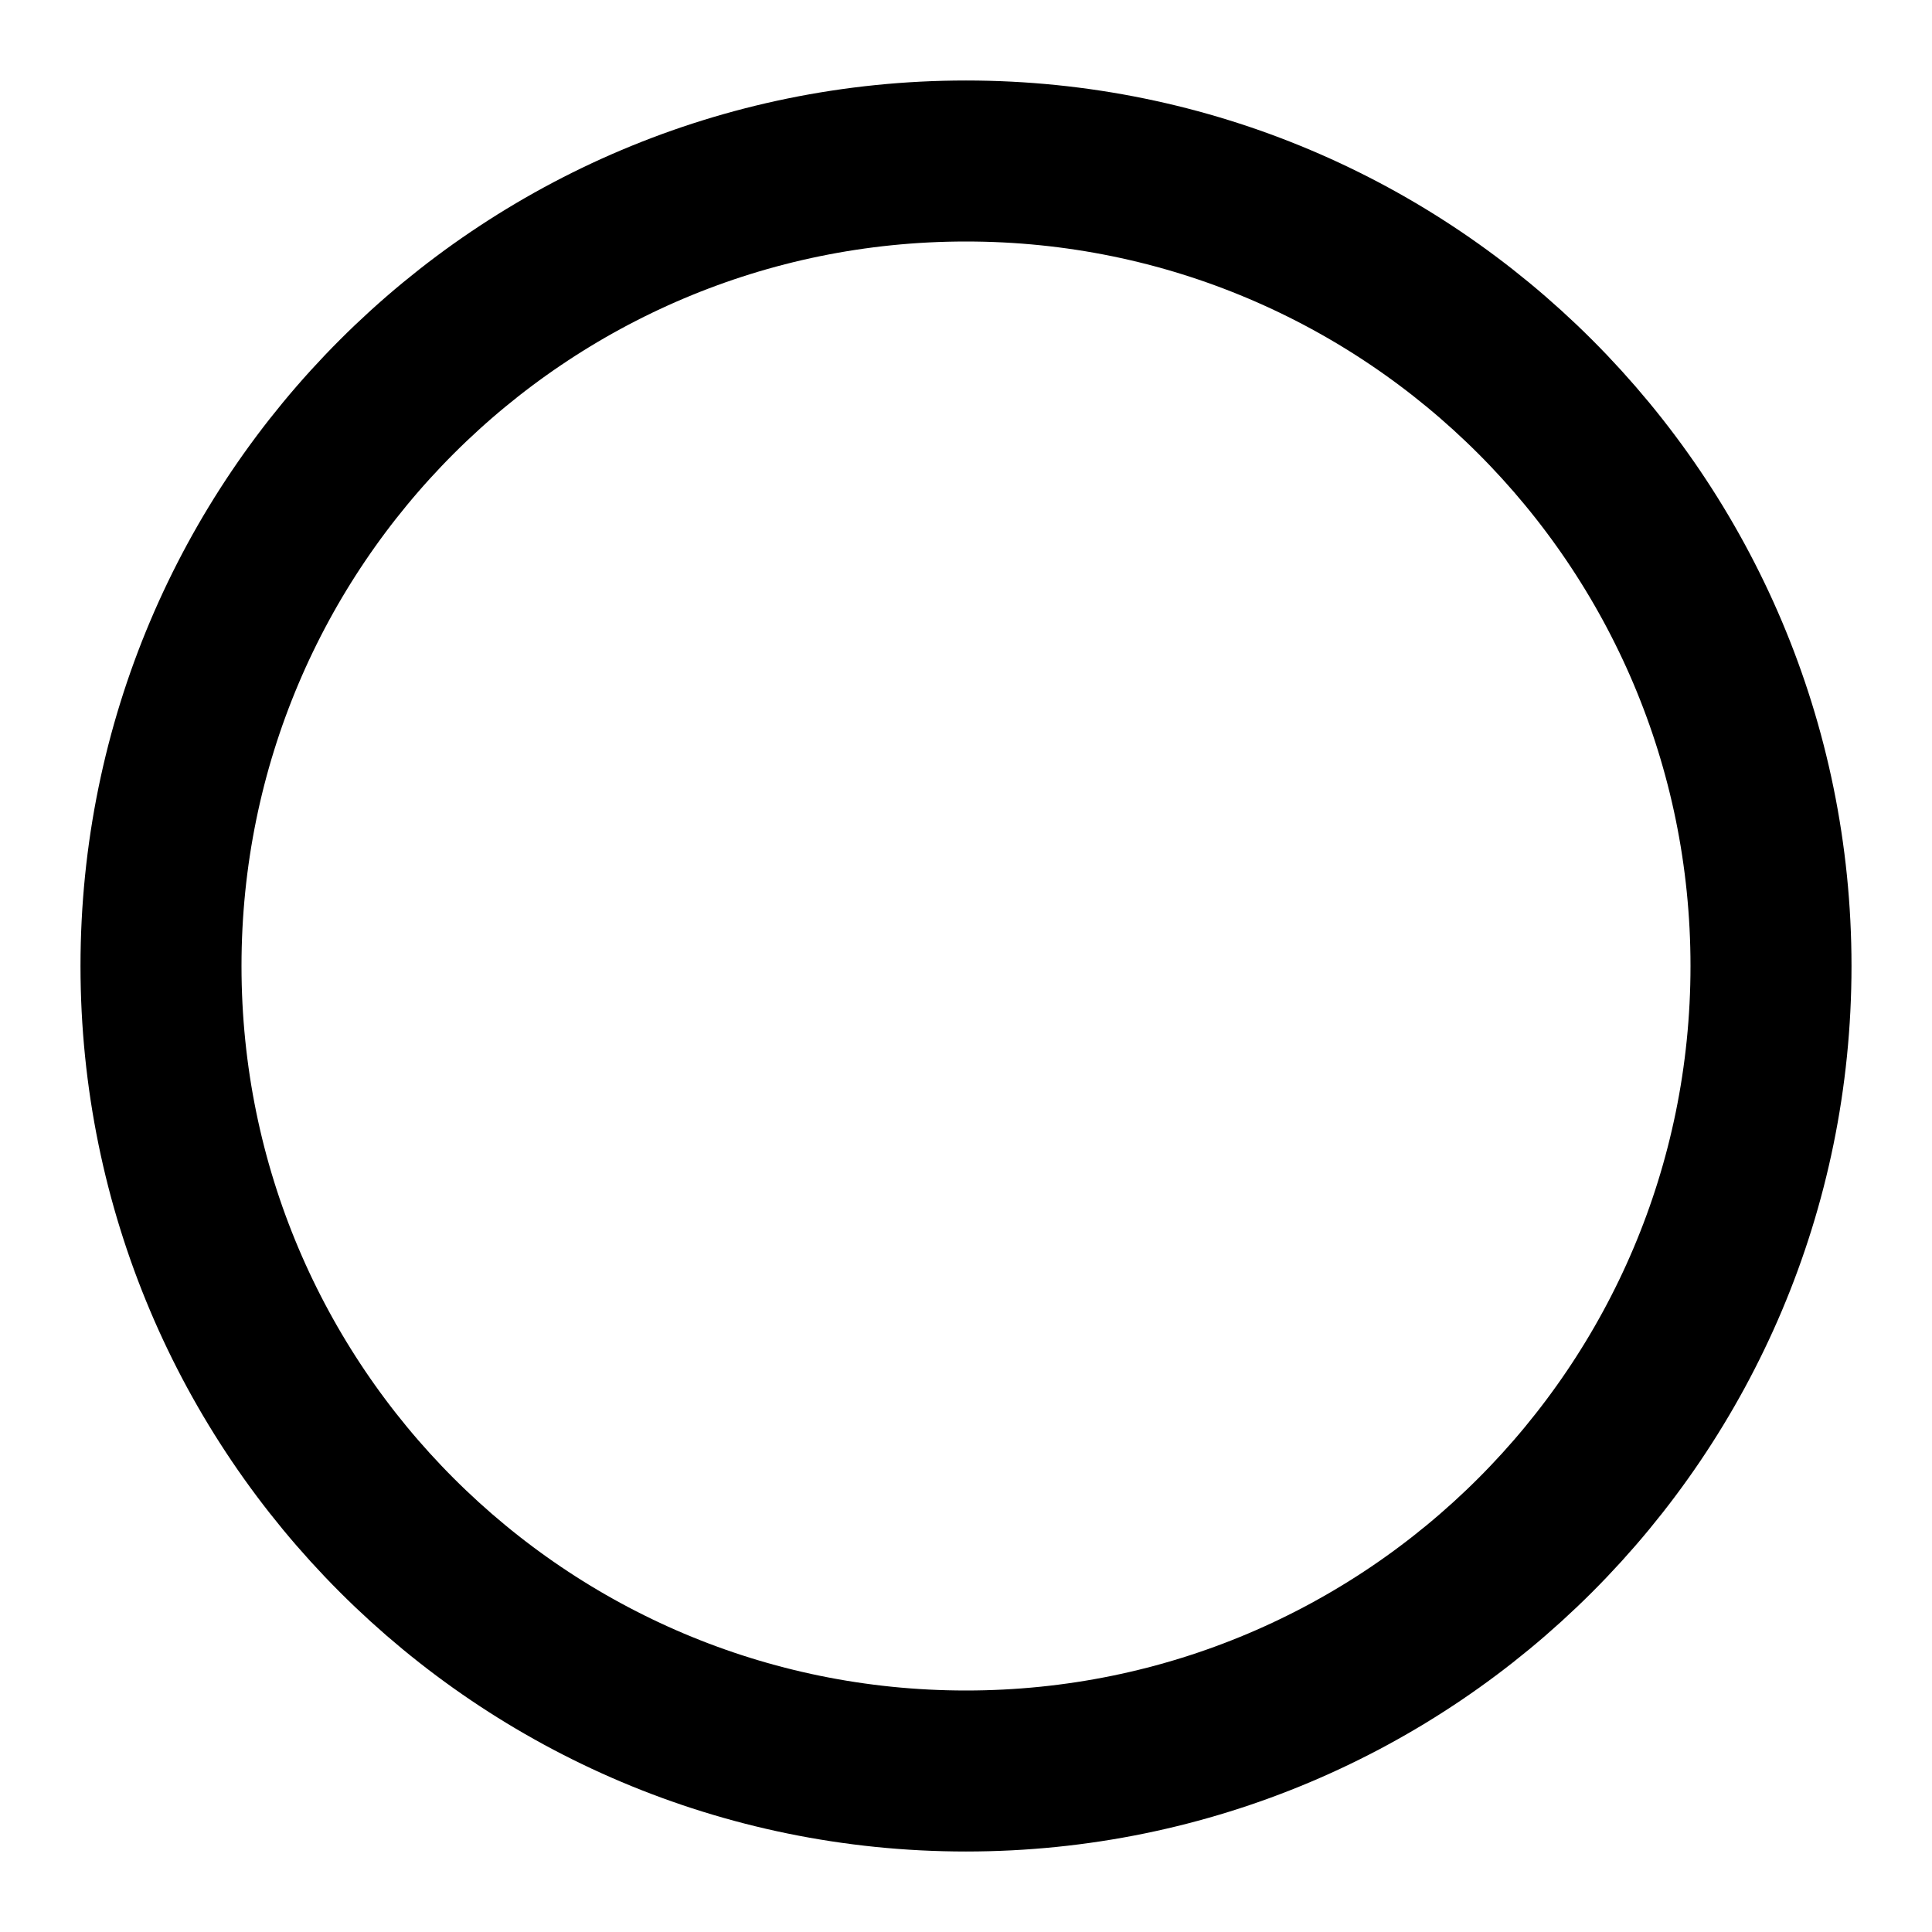
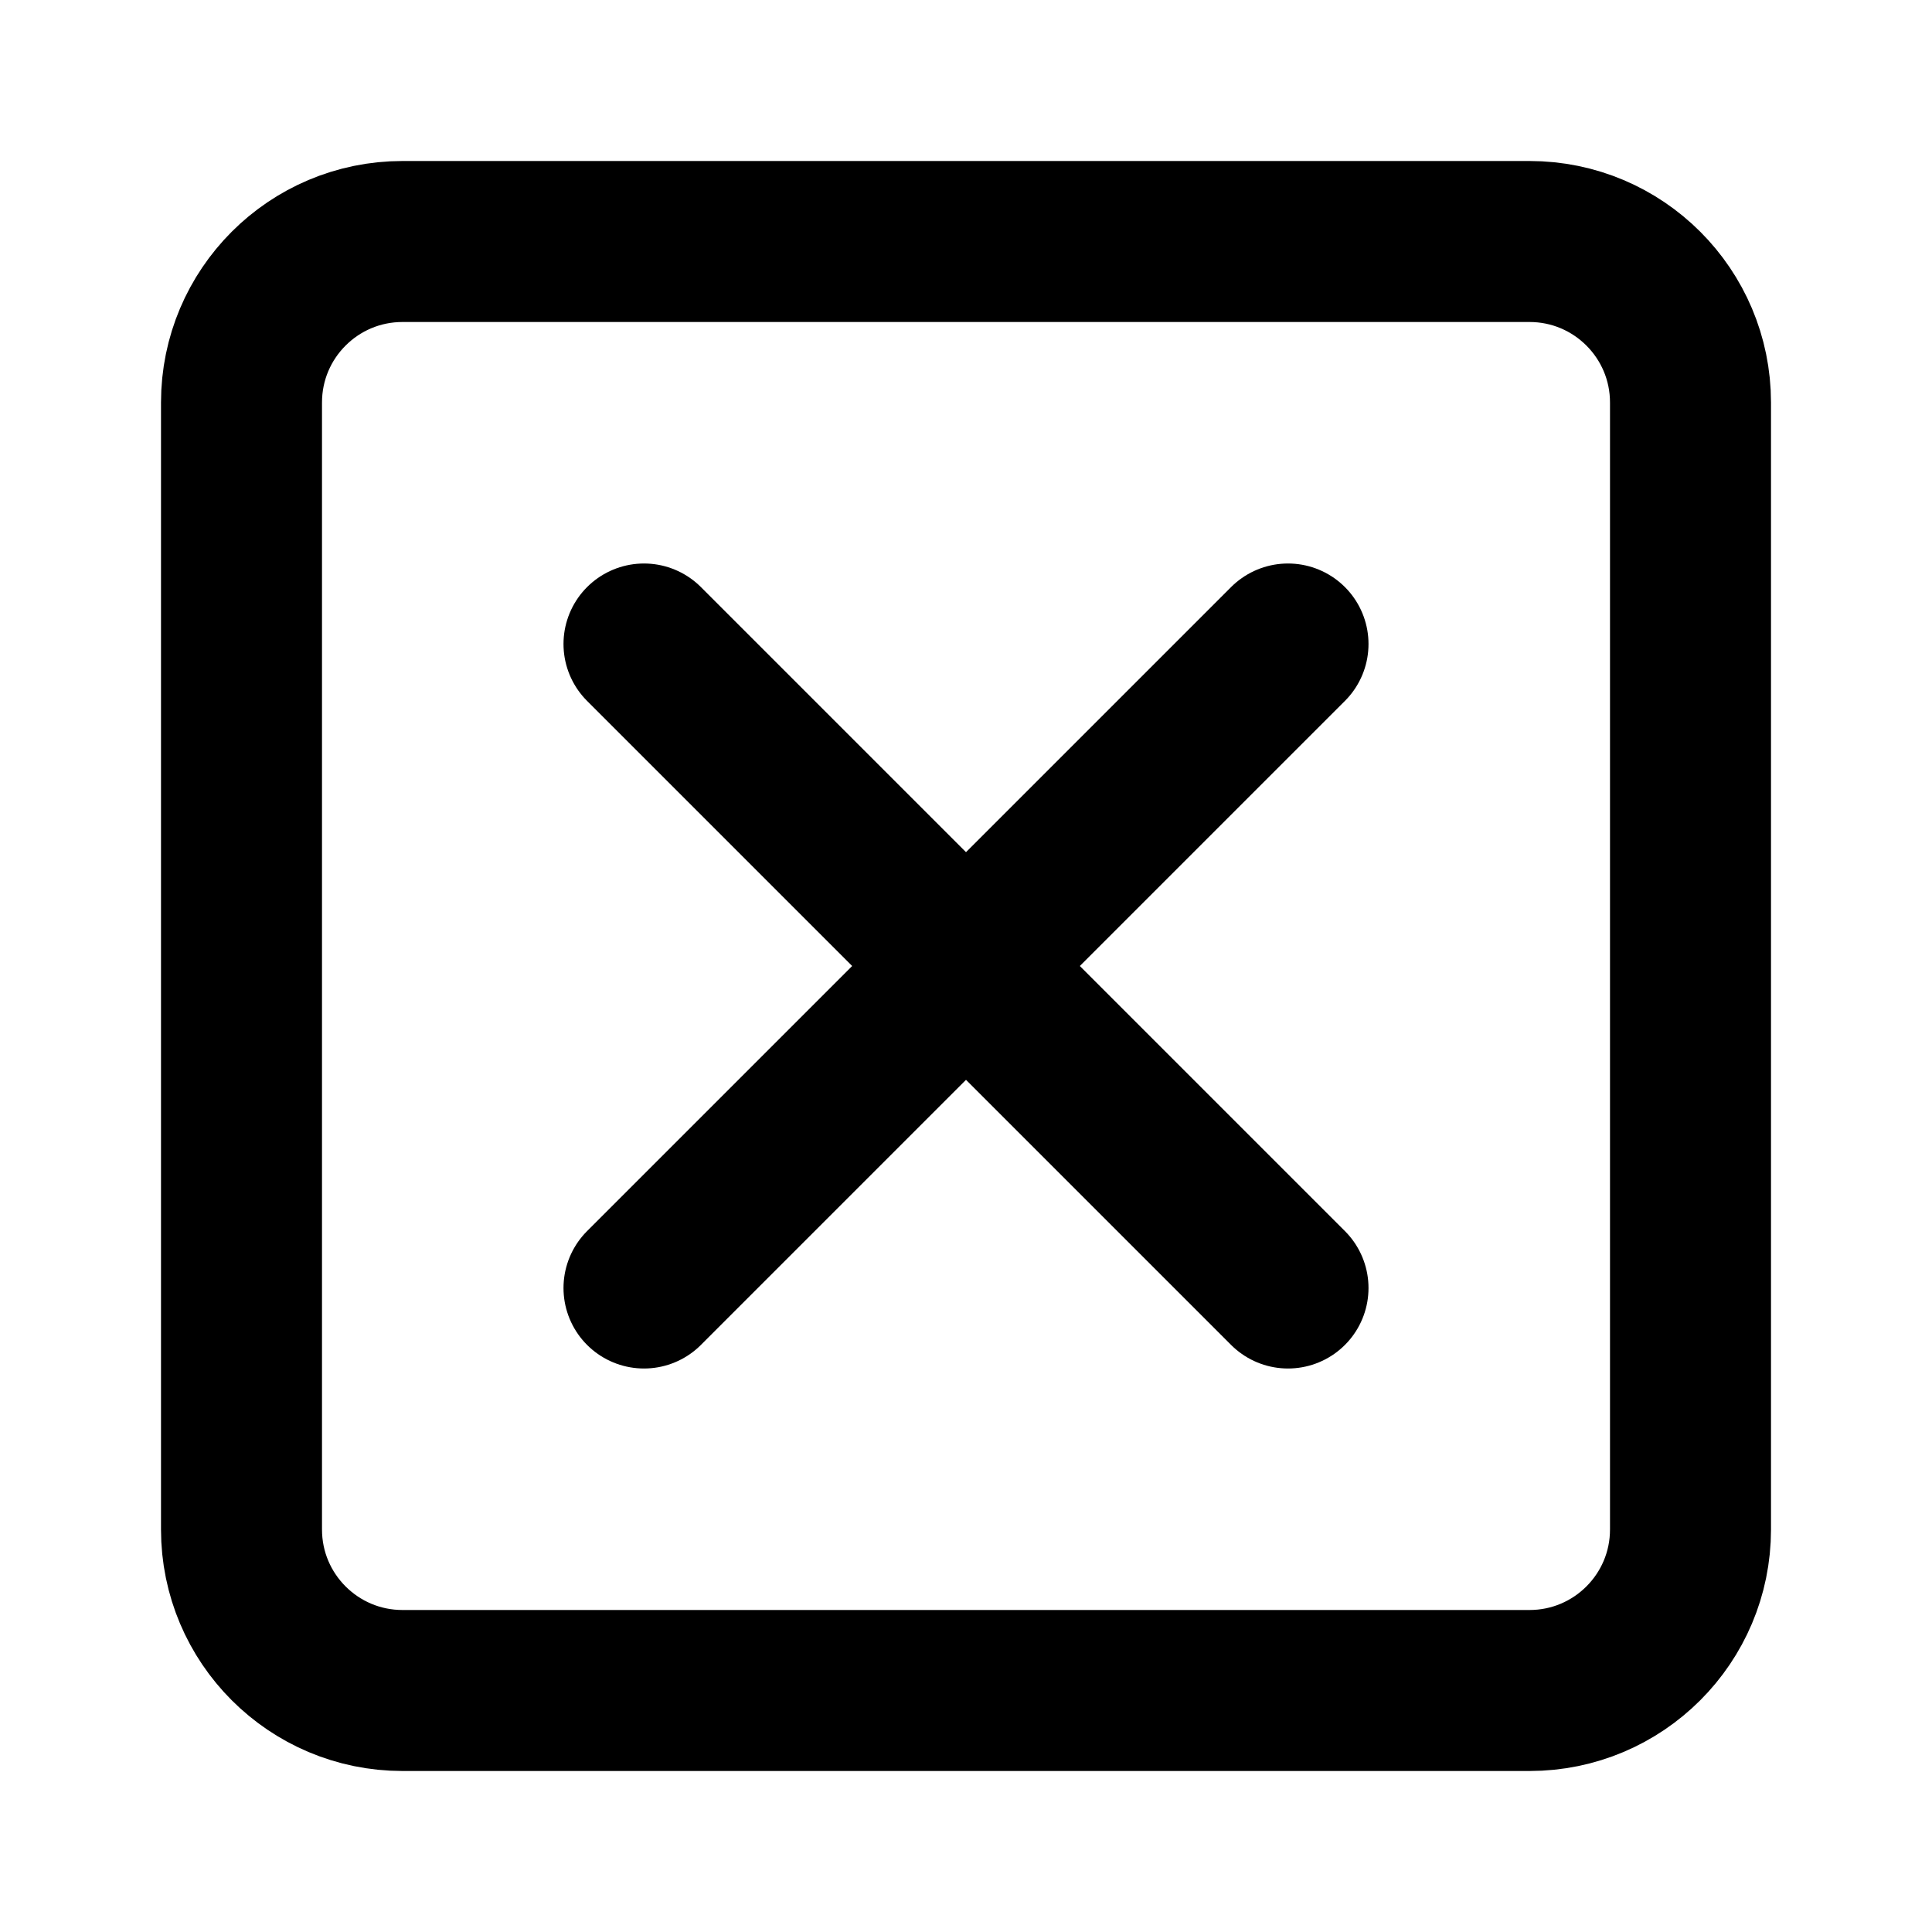
<svg xmlns="http://www.w3.org/2000/svg" width="24" height="24" viewBox="0 0 24 24" fill="none" stroke="currentColor" stroke-width="2" stroke-linecap="round" stroke-linejoin="round">
-   <circle cx="12" cy="12" r="10" />
+   <rect x="3" y="3" width="18" height="18" rx="2" ry="2" />
+   <line x1="8" y1="16" x2="16" y2="8" />
+   <line x1="8" y1="8" x2="16" y2="16" />
</svg>
